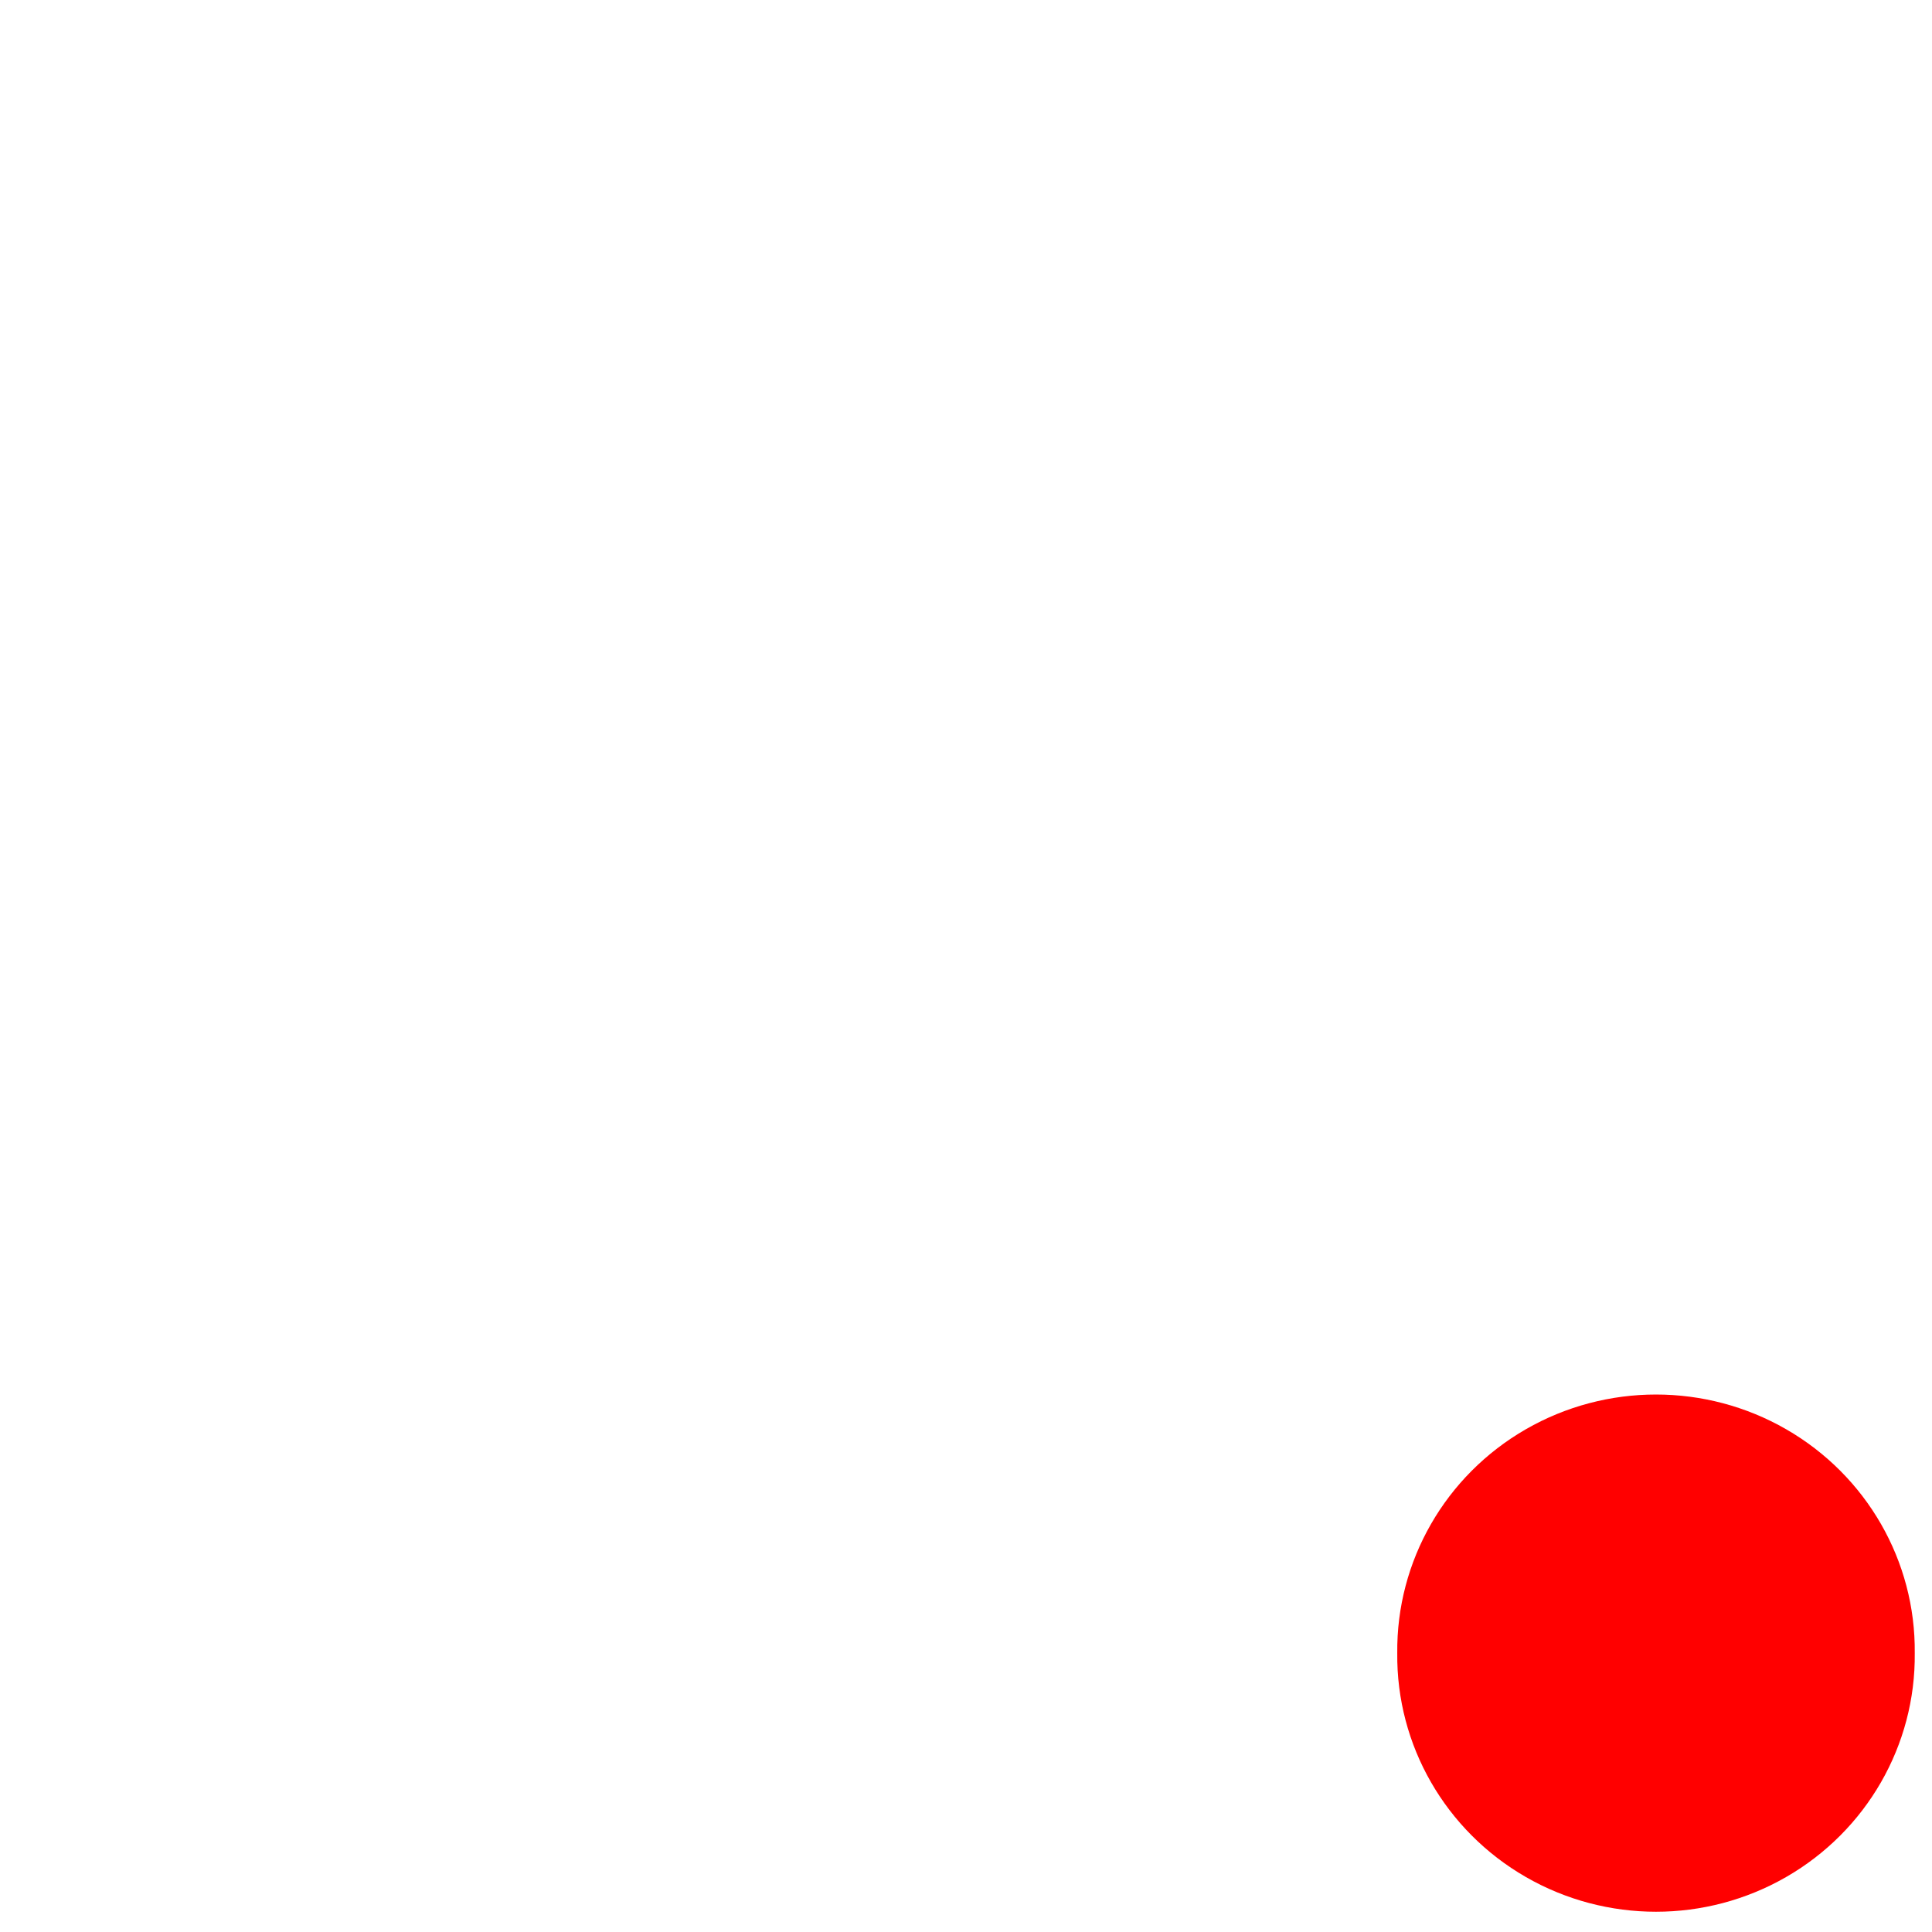
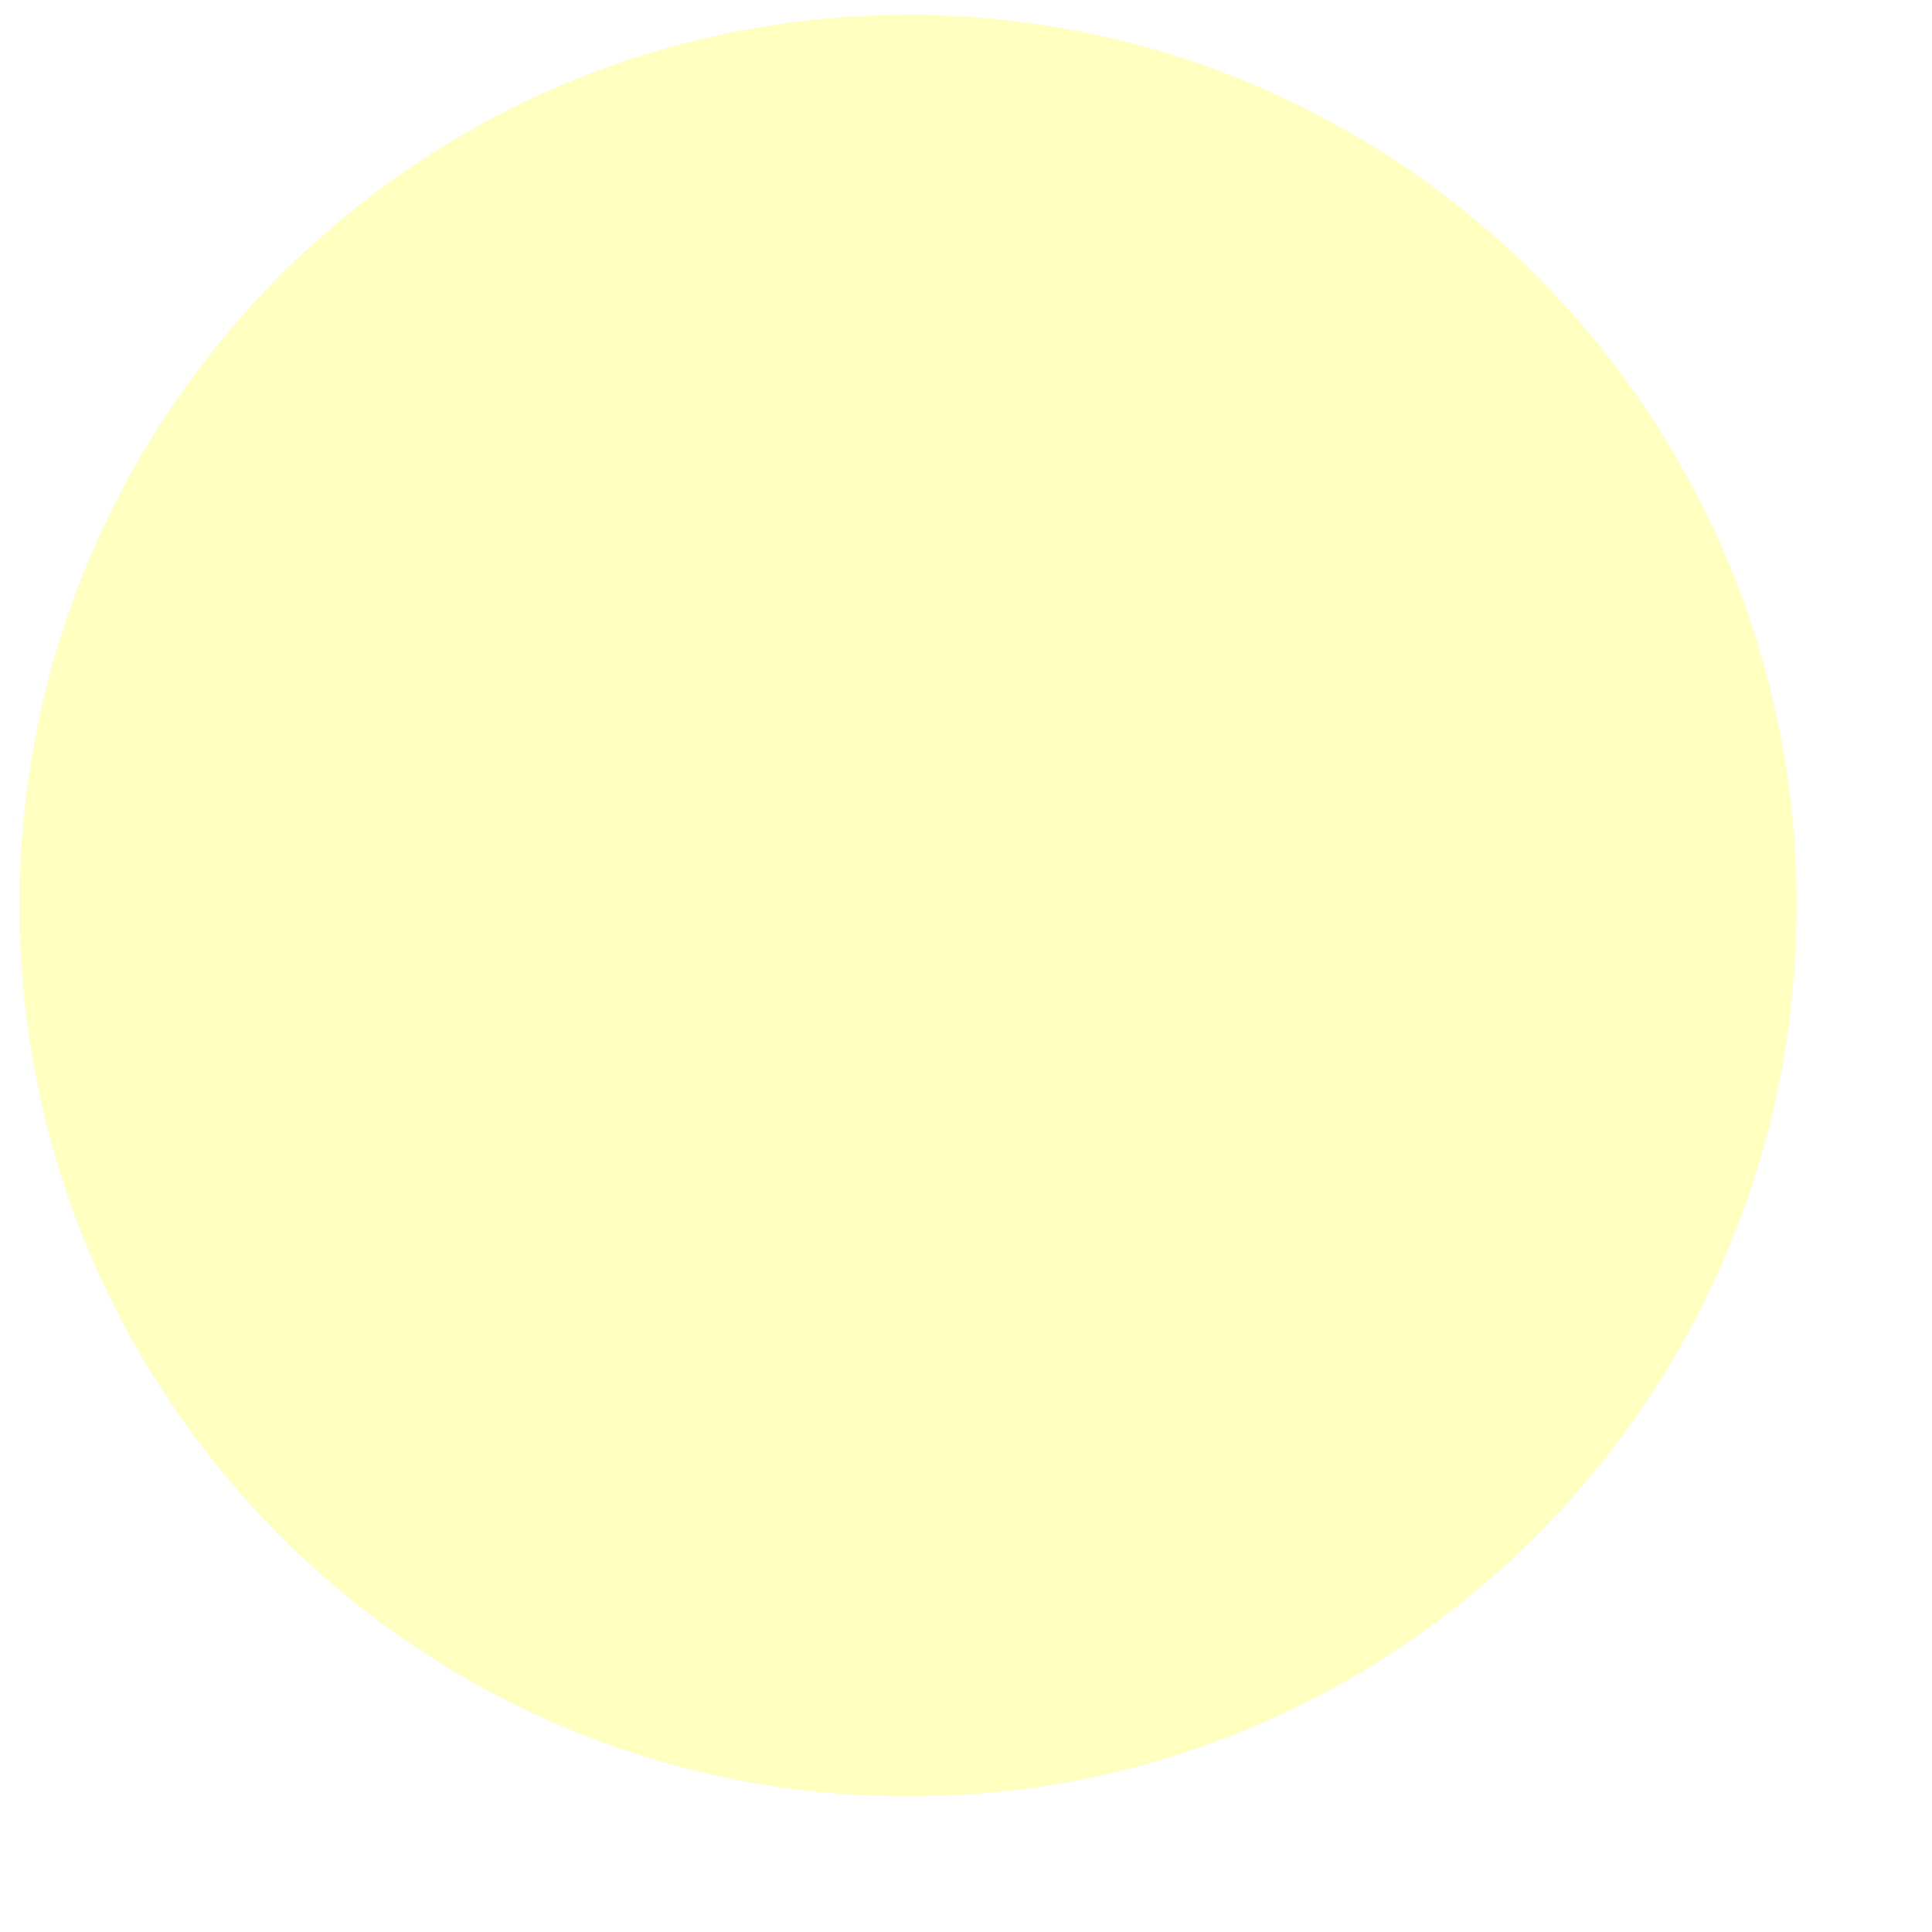
- <svg xmlns="http://www.w3.org/2000/svg" width="48px" height="48px" id="svg2160">
-   <defs id="defs2162" />
-   <g id="layer1">
-     <path style="opacity:1;fill:#ff0000;fill-opacity:1;fill-rule:nonzero;stroke:none;stroke-width:5.5;stroke-miterlimit:4;stroke-dasharray:none;stroke-opacity:1" id="path4128" d="M 8 29.286 A 8.786 9 0 1 1  -9.571,29.286 A 8.786 9 0 1 1  8 29.286 z" transform="matrix(0.7317073,0,0,0.7063492,41.71777,20.38549)" />
-   </g>
+ <svg xmlns="http://www.w3.org/2000/svg" width="5cm" height="5cm" id="svg4121" version="1.0">
+   <defs id="defs5" />
+   <path style="opacity:0.25;fill:#ffff00;fill-opacity:1;stroke:#ffff00;stroke-width:5;stroke-linejoin:round;stroke-miterlimit:4;stroke-dasharray:none;stroke-dashoffset:0;stroke-opacity:1" id="path1304" d="M 173.209 88.583 A 84.406 84.626 0 1 1  4.396,88.583 A 84.406 84.626 0 1 1  173.209 88.583 z" />
</svg>
